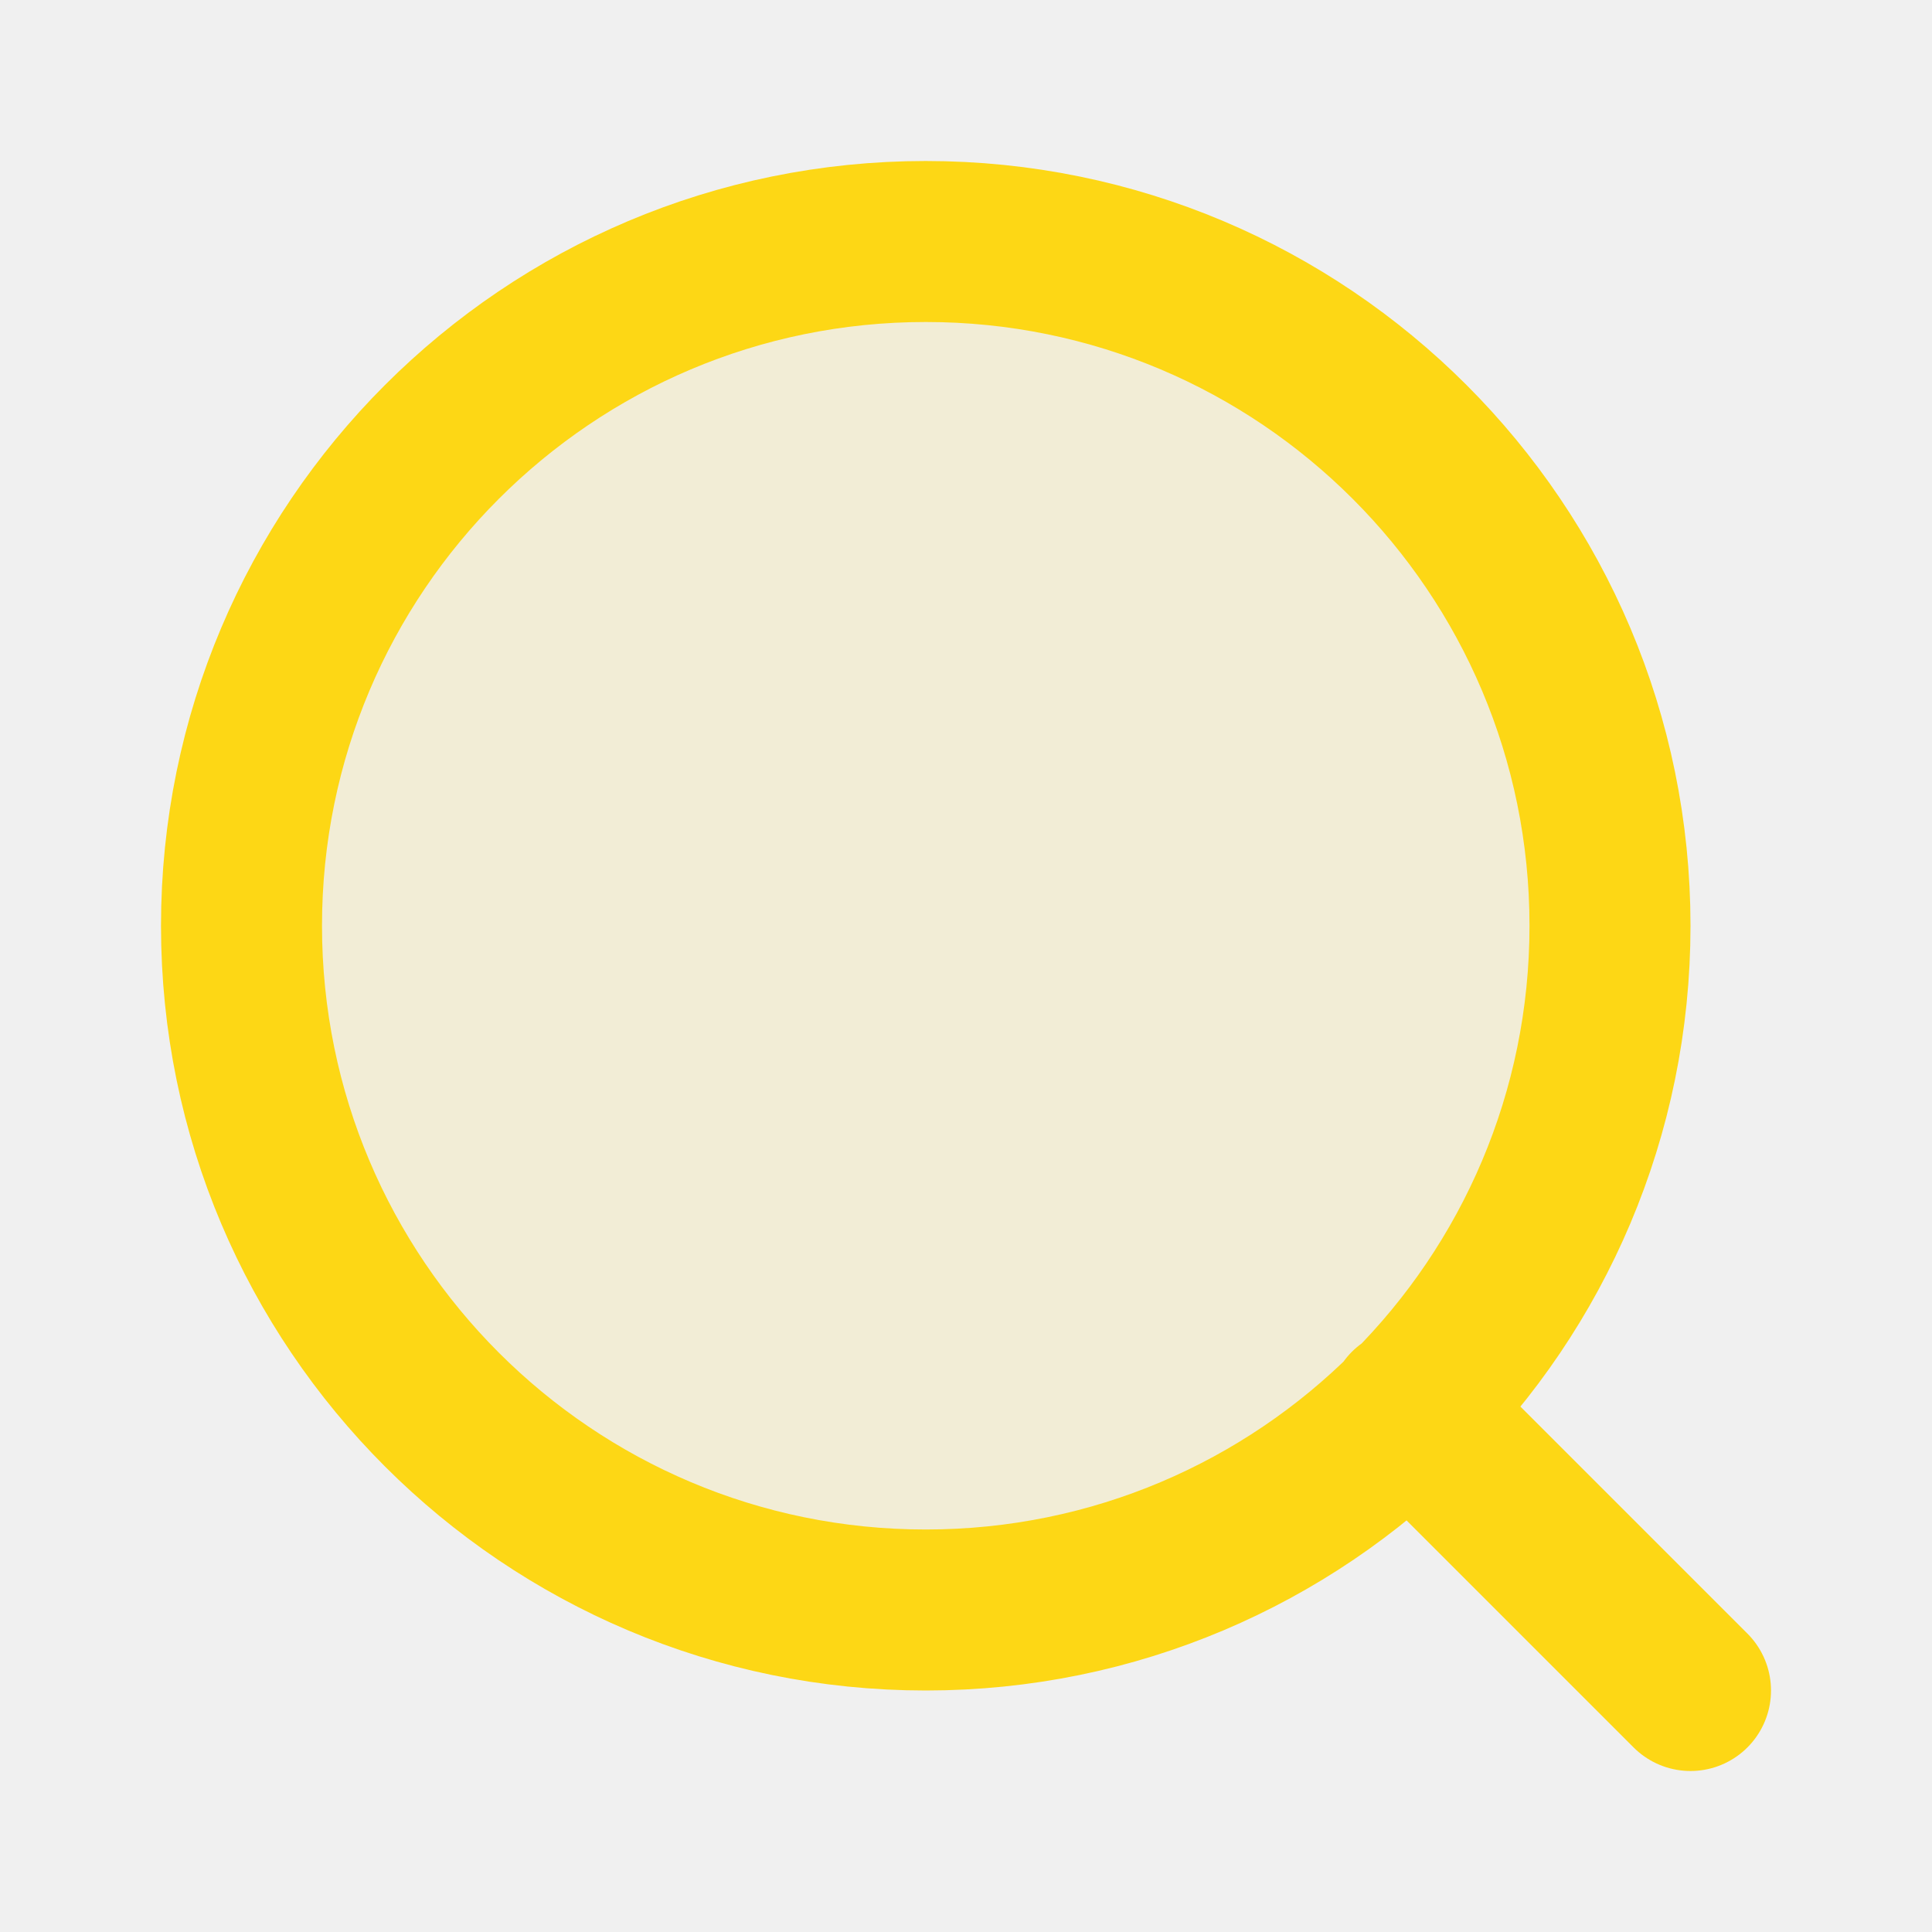
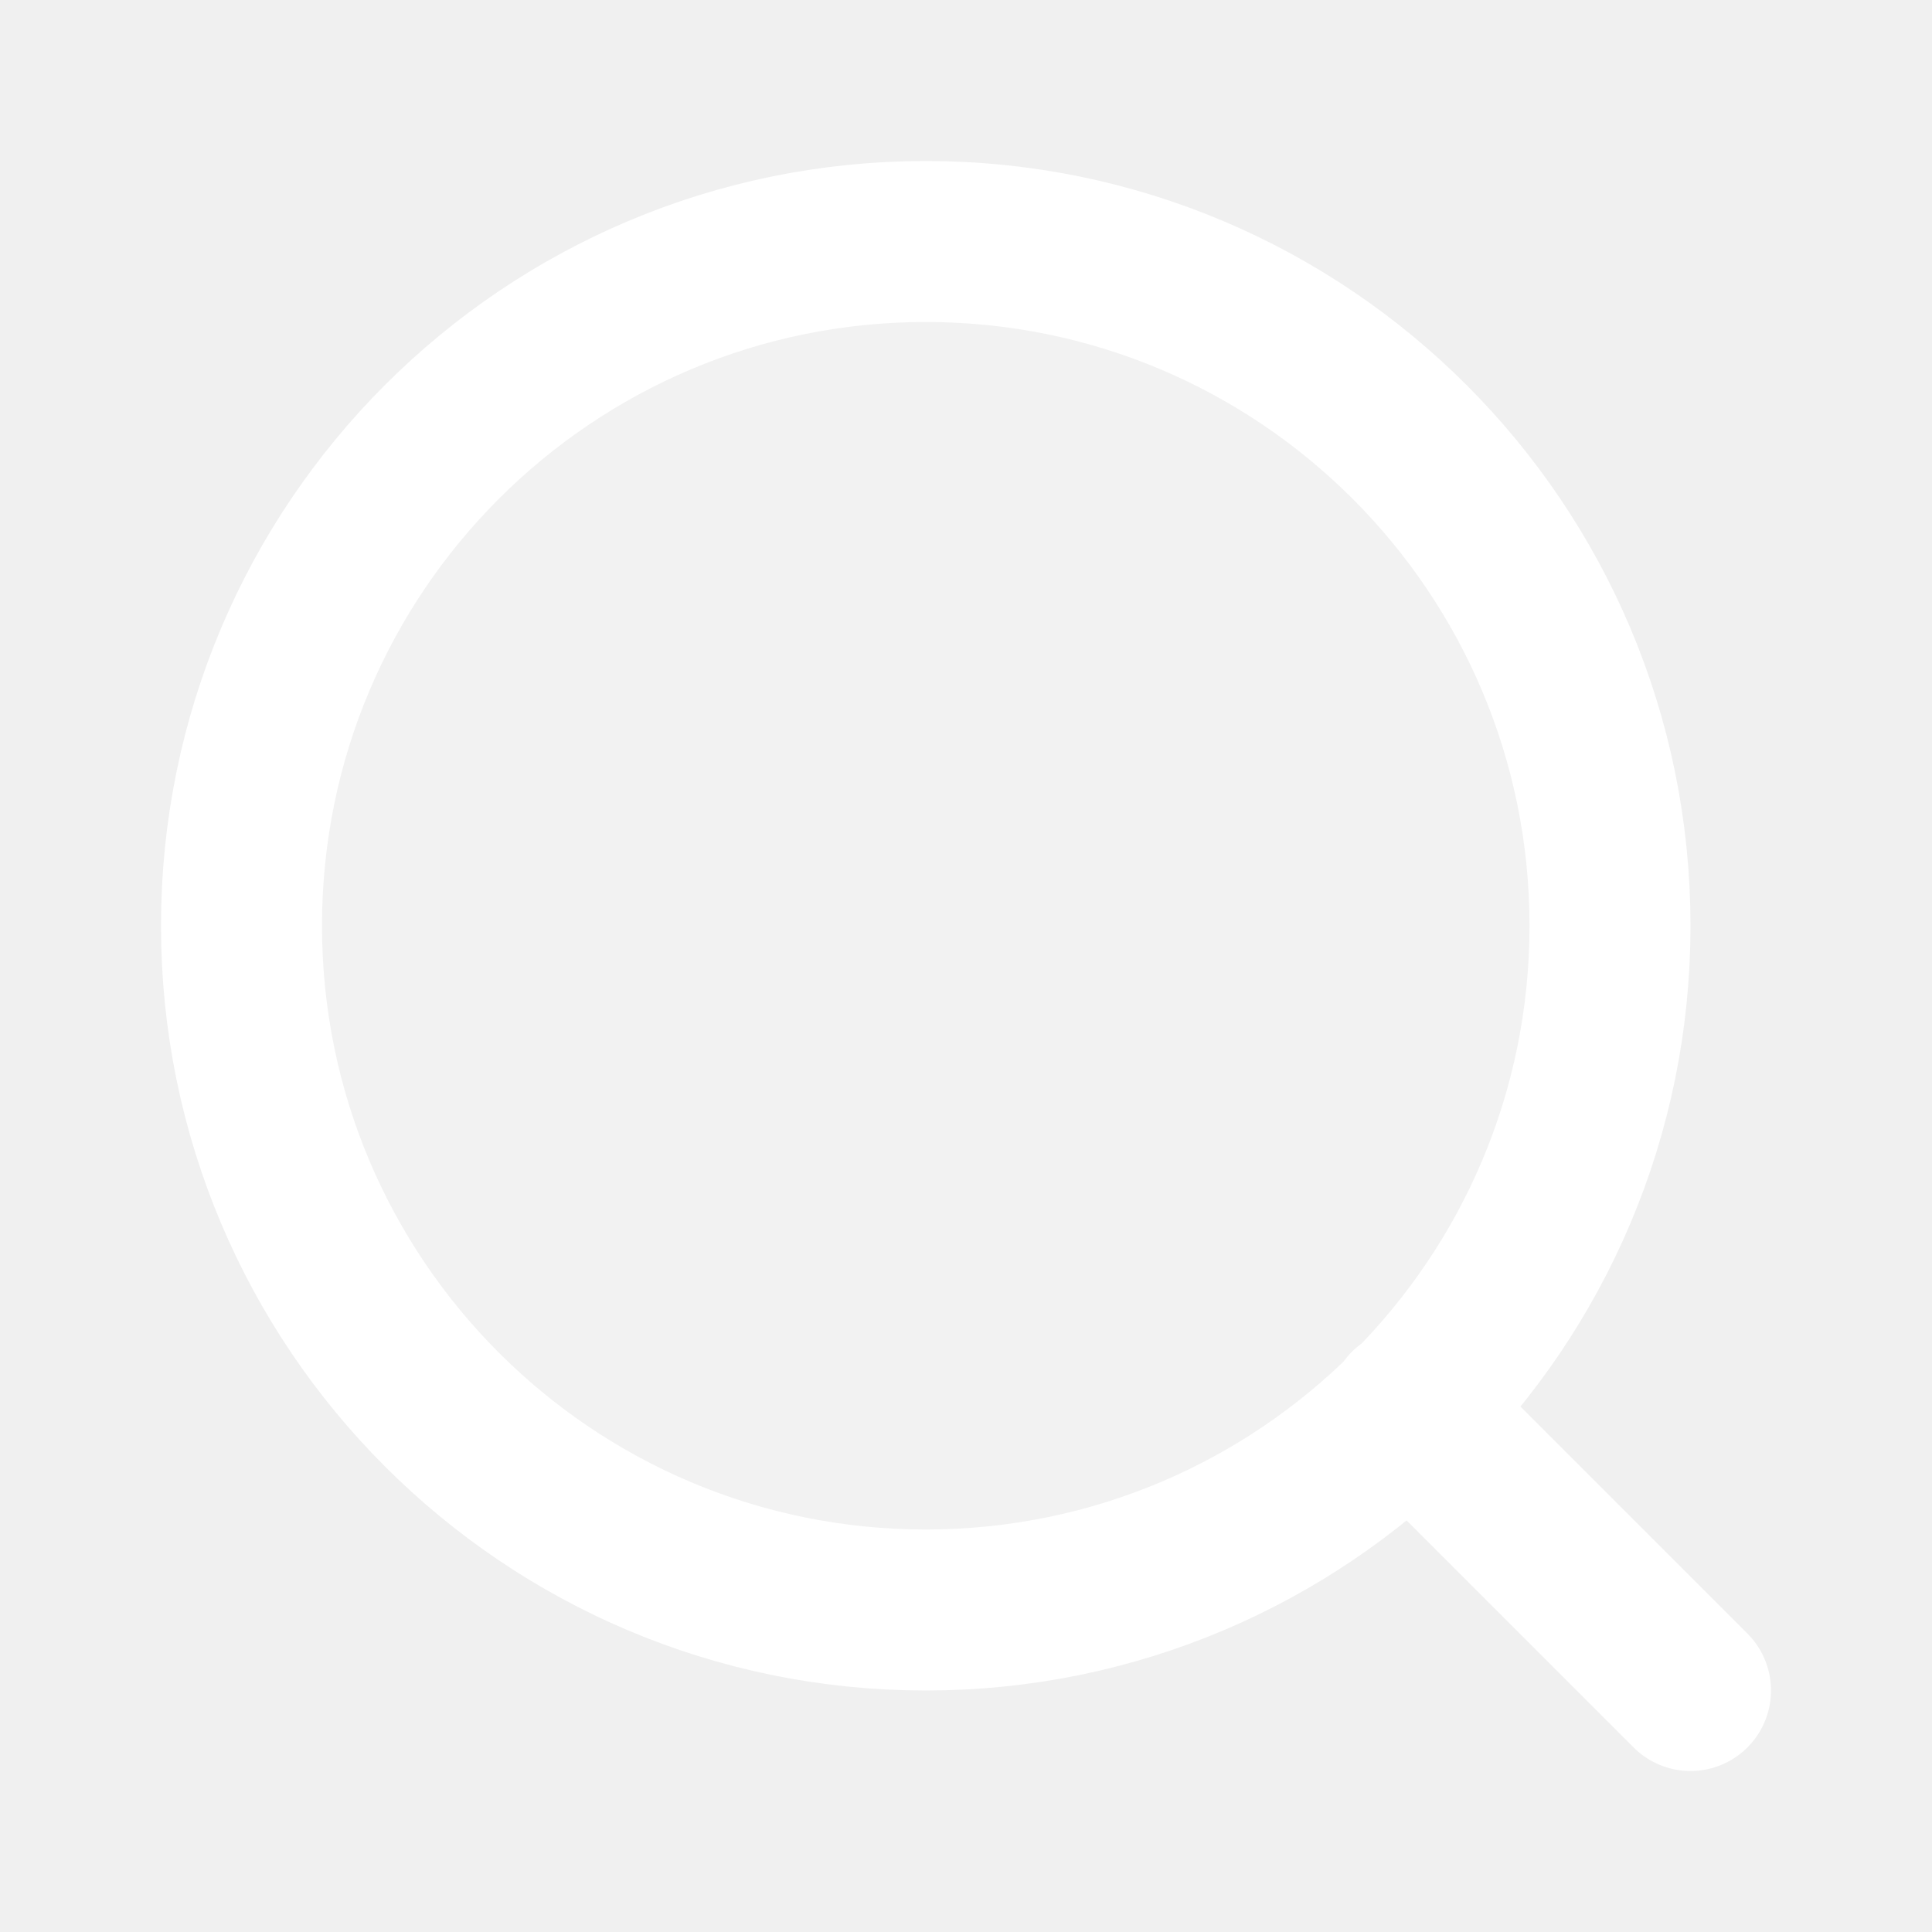
<svg xmlns="http://www.w3.org/2000/svg" width="24" height="24" viewBox="0 0 24 24">
  <g fill="none" fill-rule="evenodd">
-     <path d="M11.5 20a8.5 8.5 0 100-17 8.5 8.5 0 000 17z" fill="#FDD715" fill-rule="nonzero" opacity=".12" />
-     <path d="M21 21l-3.5-3.5m2.5-6a8.5 8.5 0 11-17 0 8.5 8.5 0 0117 0z" stroke="#FDD715" stroke-width="2" stroke-linecap="round" stroke-linejoin="round" />
+     <path d="M11.5 20a8.5 8.5 0 100-17 8.5 8.5 0 000 17z" fill="#fff" fill-rule="nonzero" opacity=".12" />
+     <path d="M21 21l-3.5-3.5m2.5-6a8.5 8.5 0 11-17 0 8.5 8.5 0 0117 0z" stroke="#fff" stroke-width="2" stroke-linecap="round" stroke-linejoin="round" />
  </g>
</svg>
